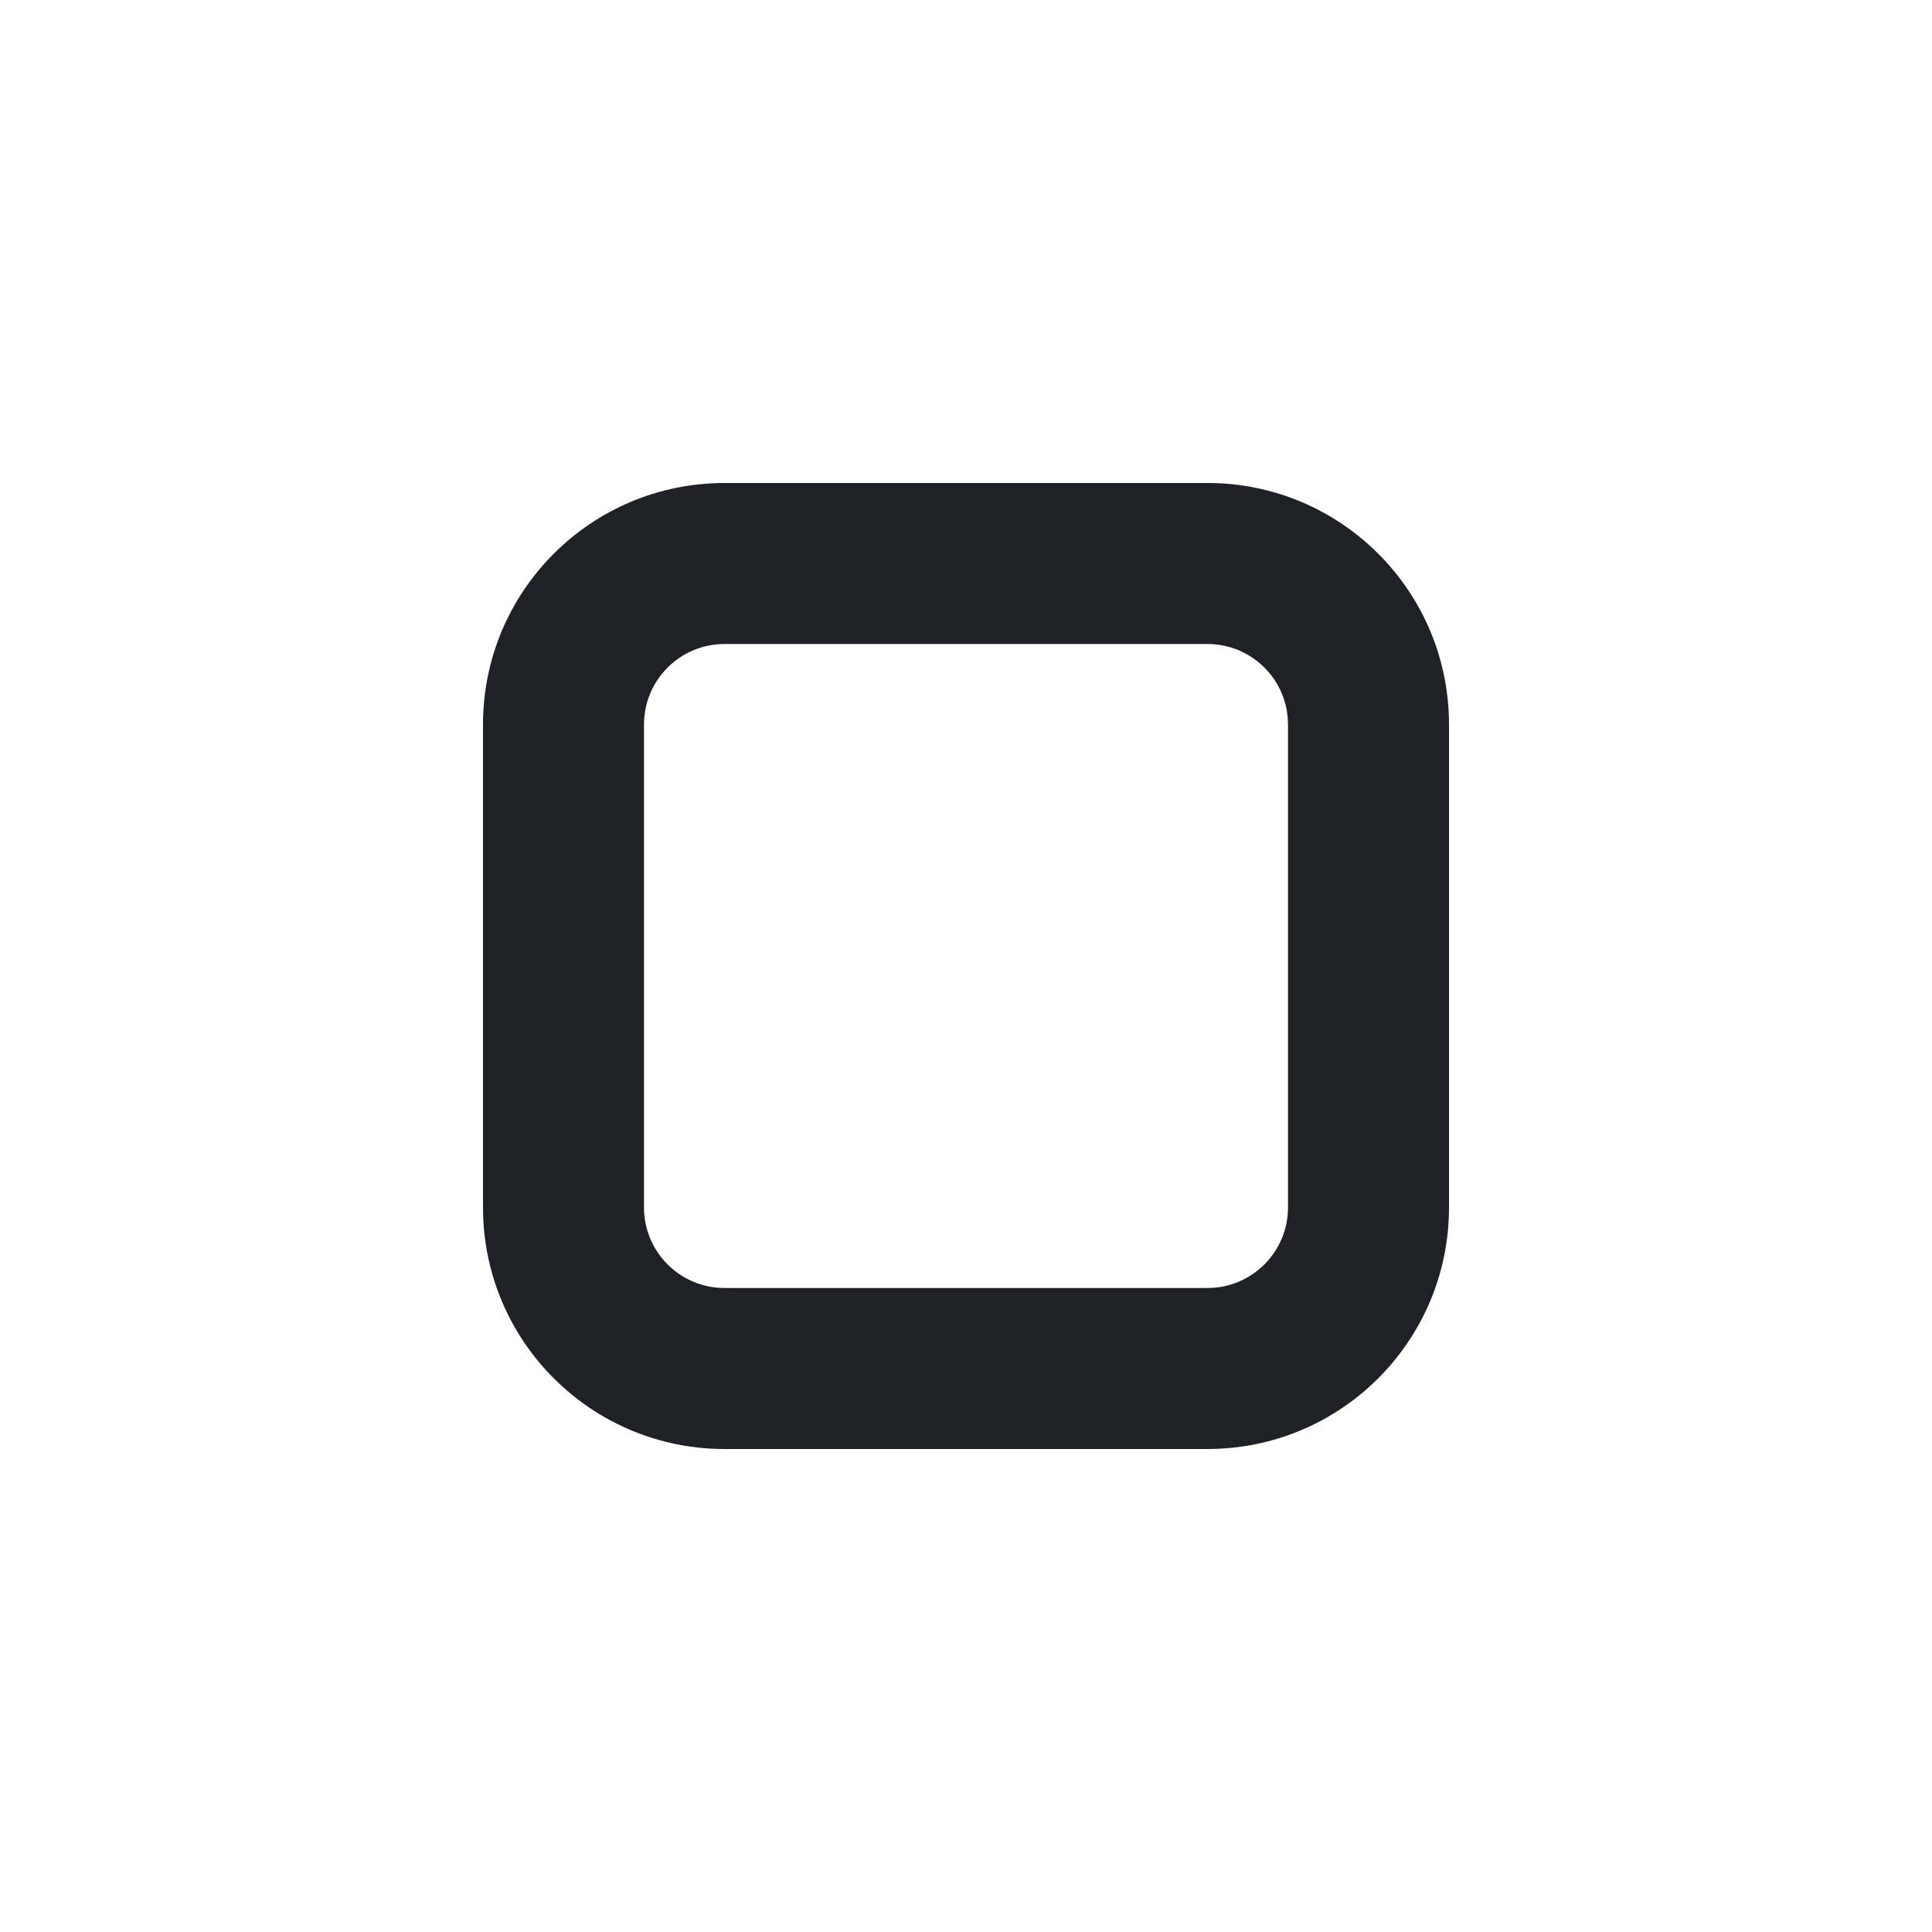
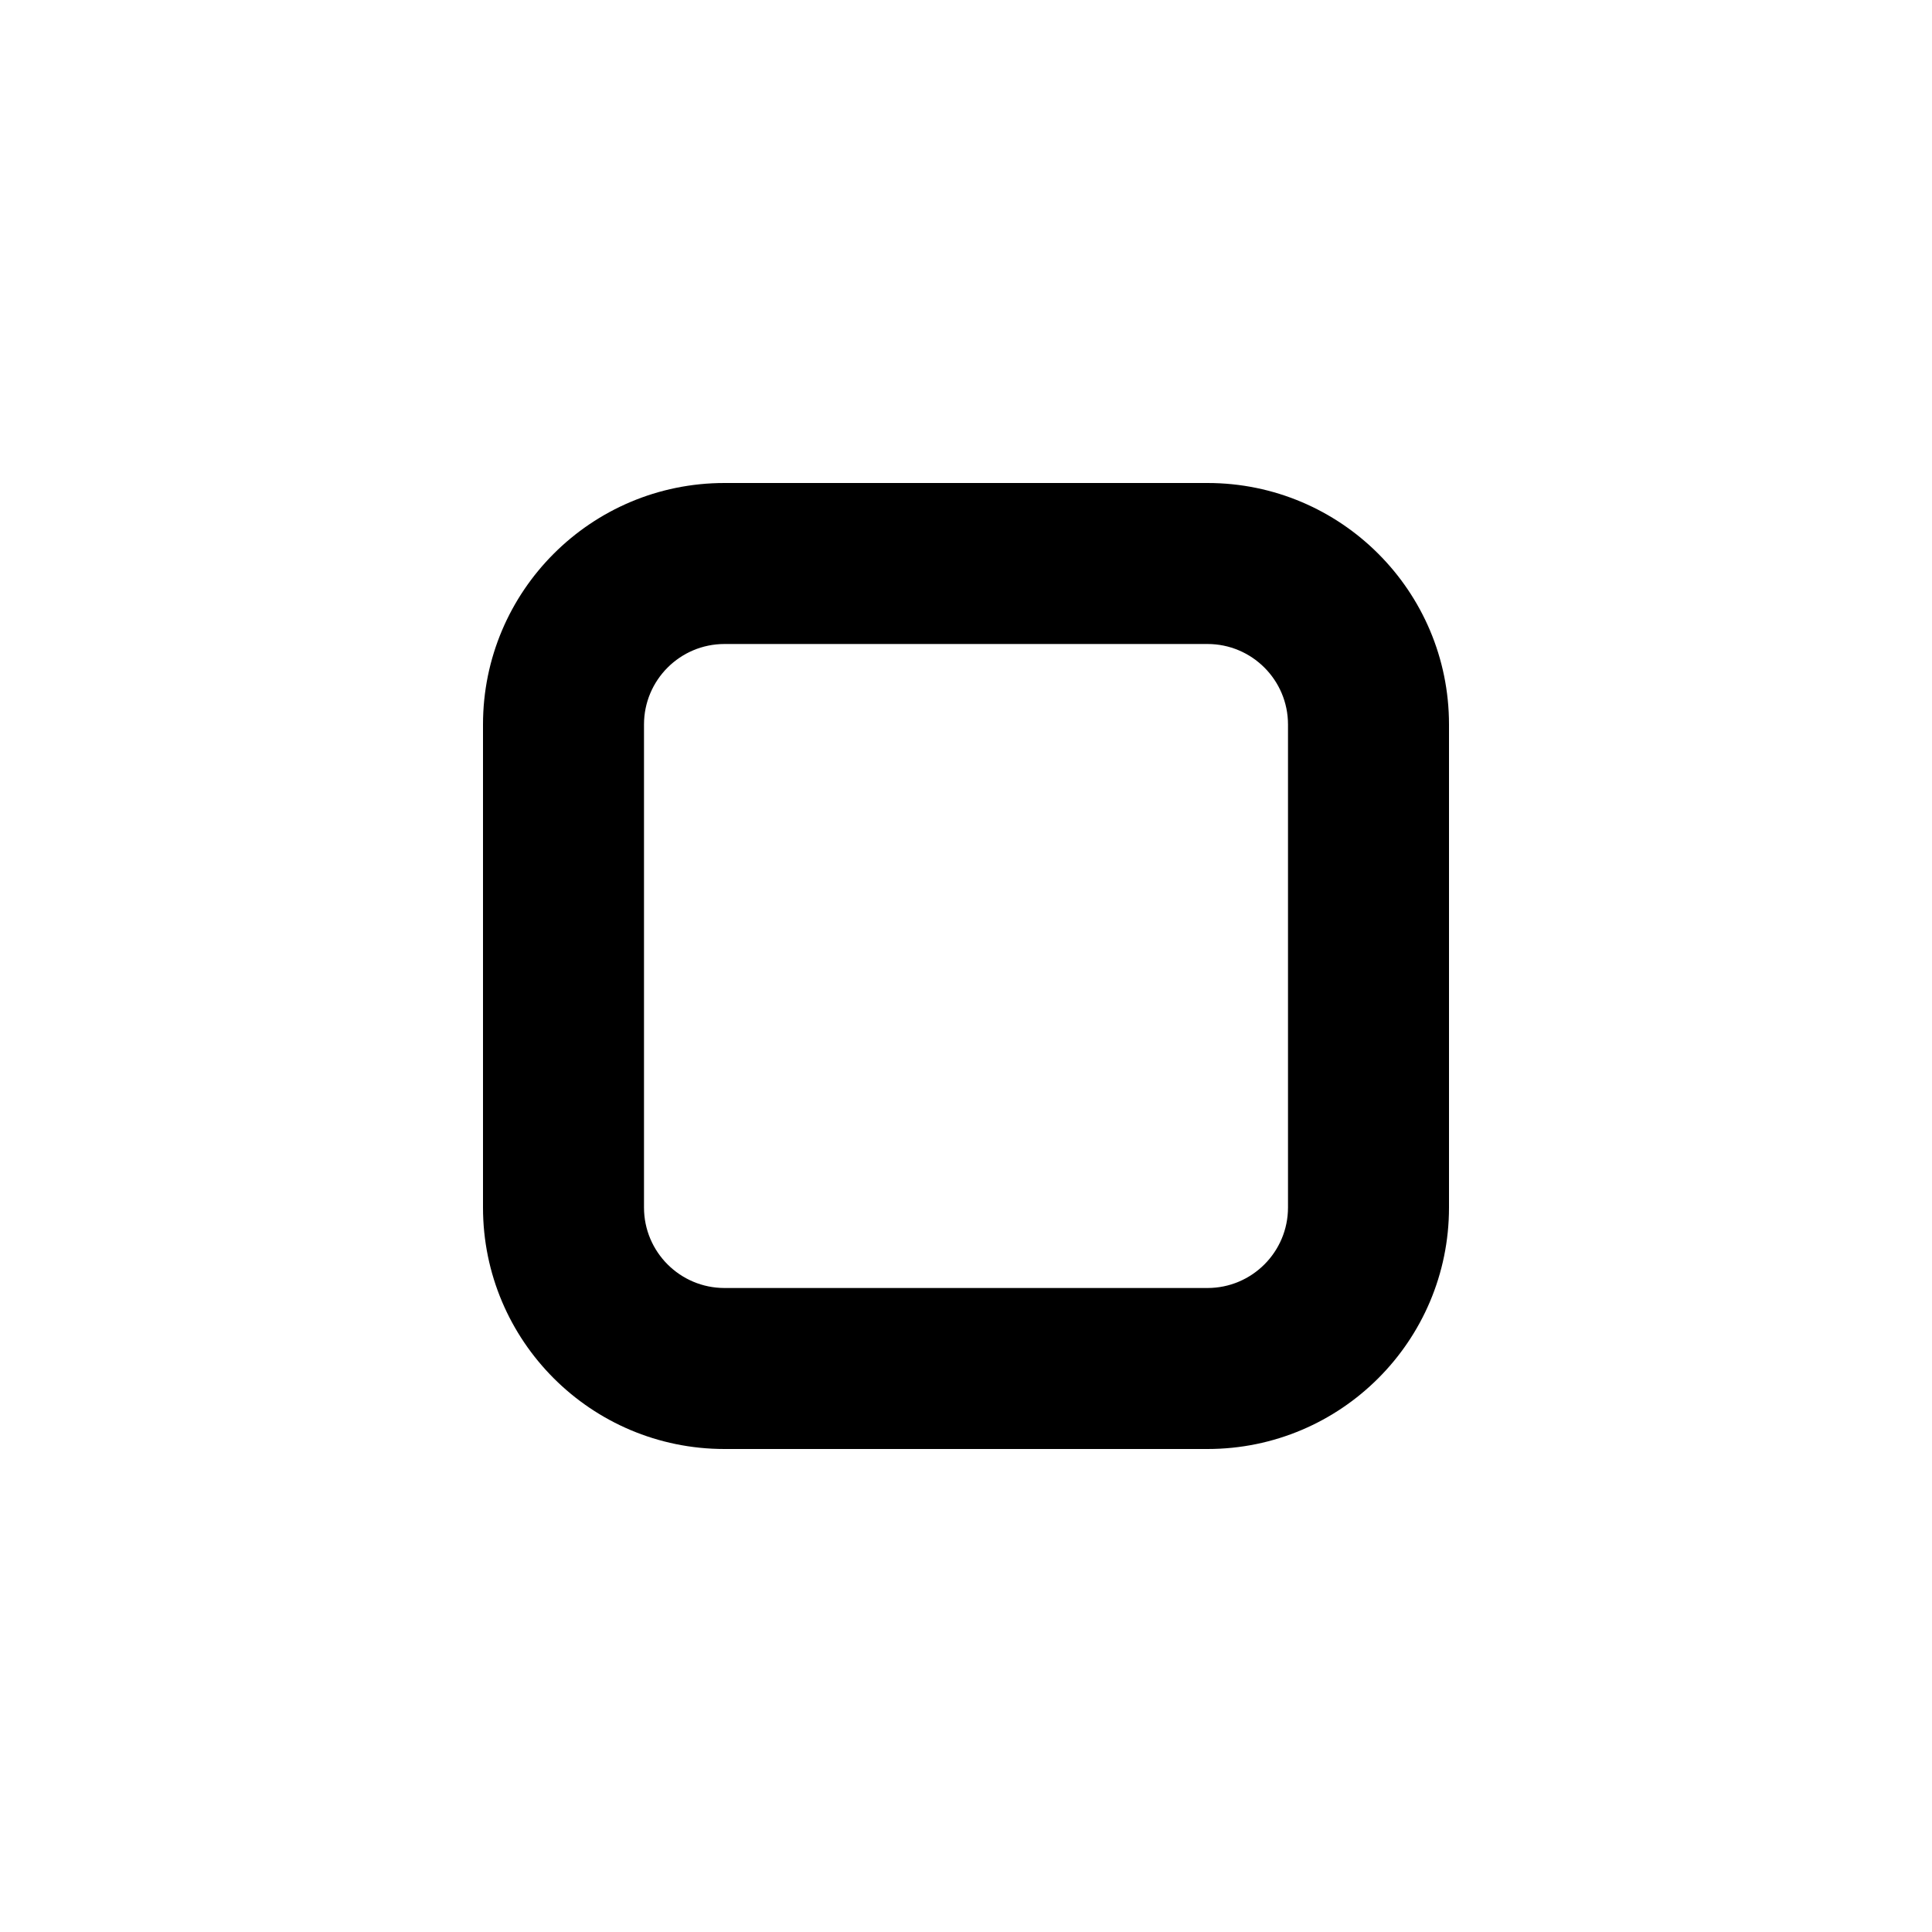
<svg xmlns="http://www.w3.org/2000/svg" width="24" height="24" viewBox="0 0 24 24" fill="none">
-   <path d="M16 9C16 8.448 15.552 8 15 8H9C8.448 8 8 8.448 8 9V15C8 15.552 8.448 16 9 16H15C15.552 16 16 15.552 16 15V9ZM18 15C18 16.657 16.657 18 15 18H9C7.343 18 6 16.657 6 15V9C6 7.343 7.343 6 9 6H15C16.657 6 18 7.343 18 9V15Z" fill="#1F2126" />
+   <path d="M16 9C16 8.448 15.552 8 15 8H9C8.448 8 8 8.448 8 9V15C8 15.552 8.448 16 9 16H15C15.552 16 16 15.552 16 15V9ZM18 15C18 16.657 16.657 18 15 18H9C7.343 18 6 16.657 6 15V9C6 7.343 7.343 6 9 6H15C16.657 6 18 7.343 18 9V15Z" fill="currentColor" />
</svg>
